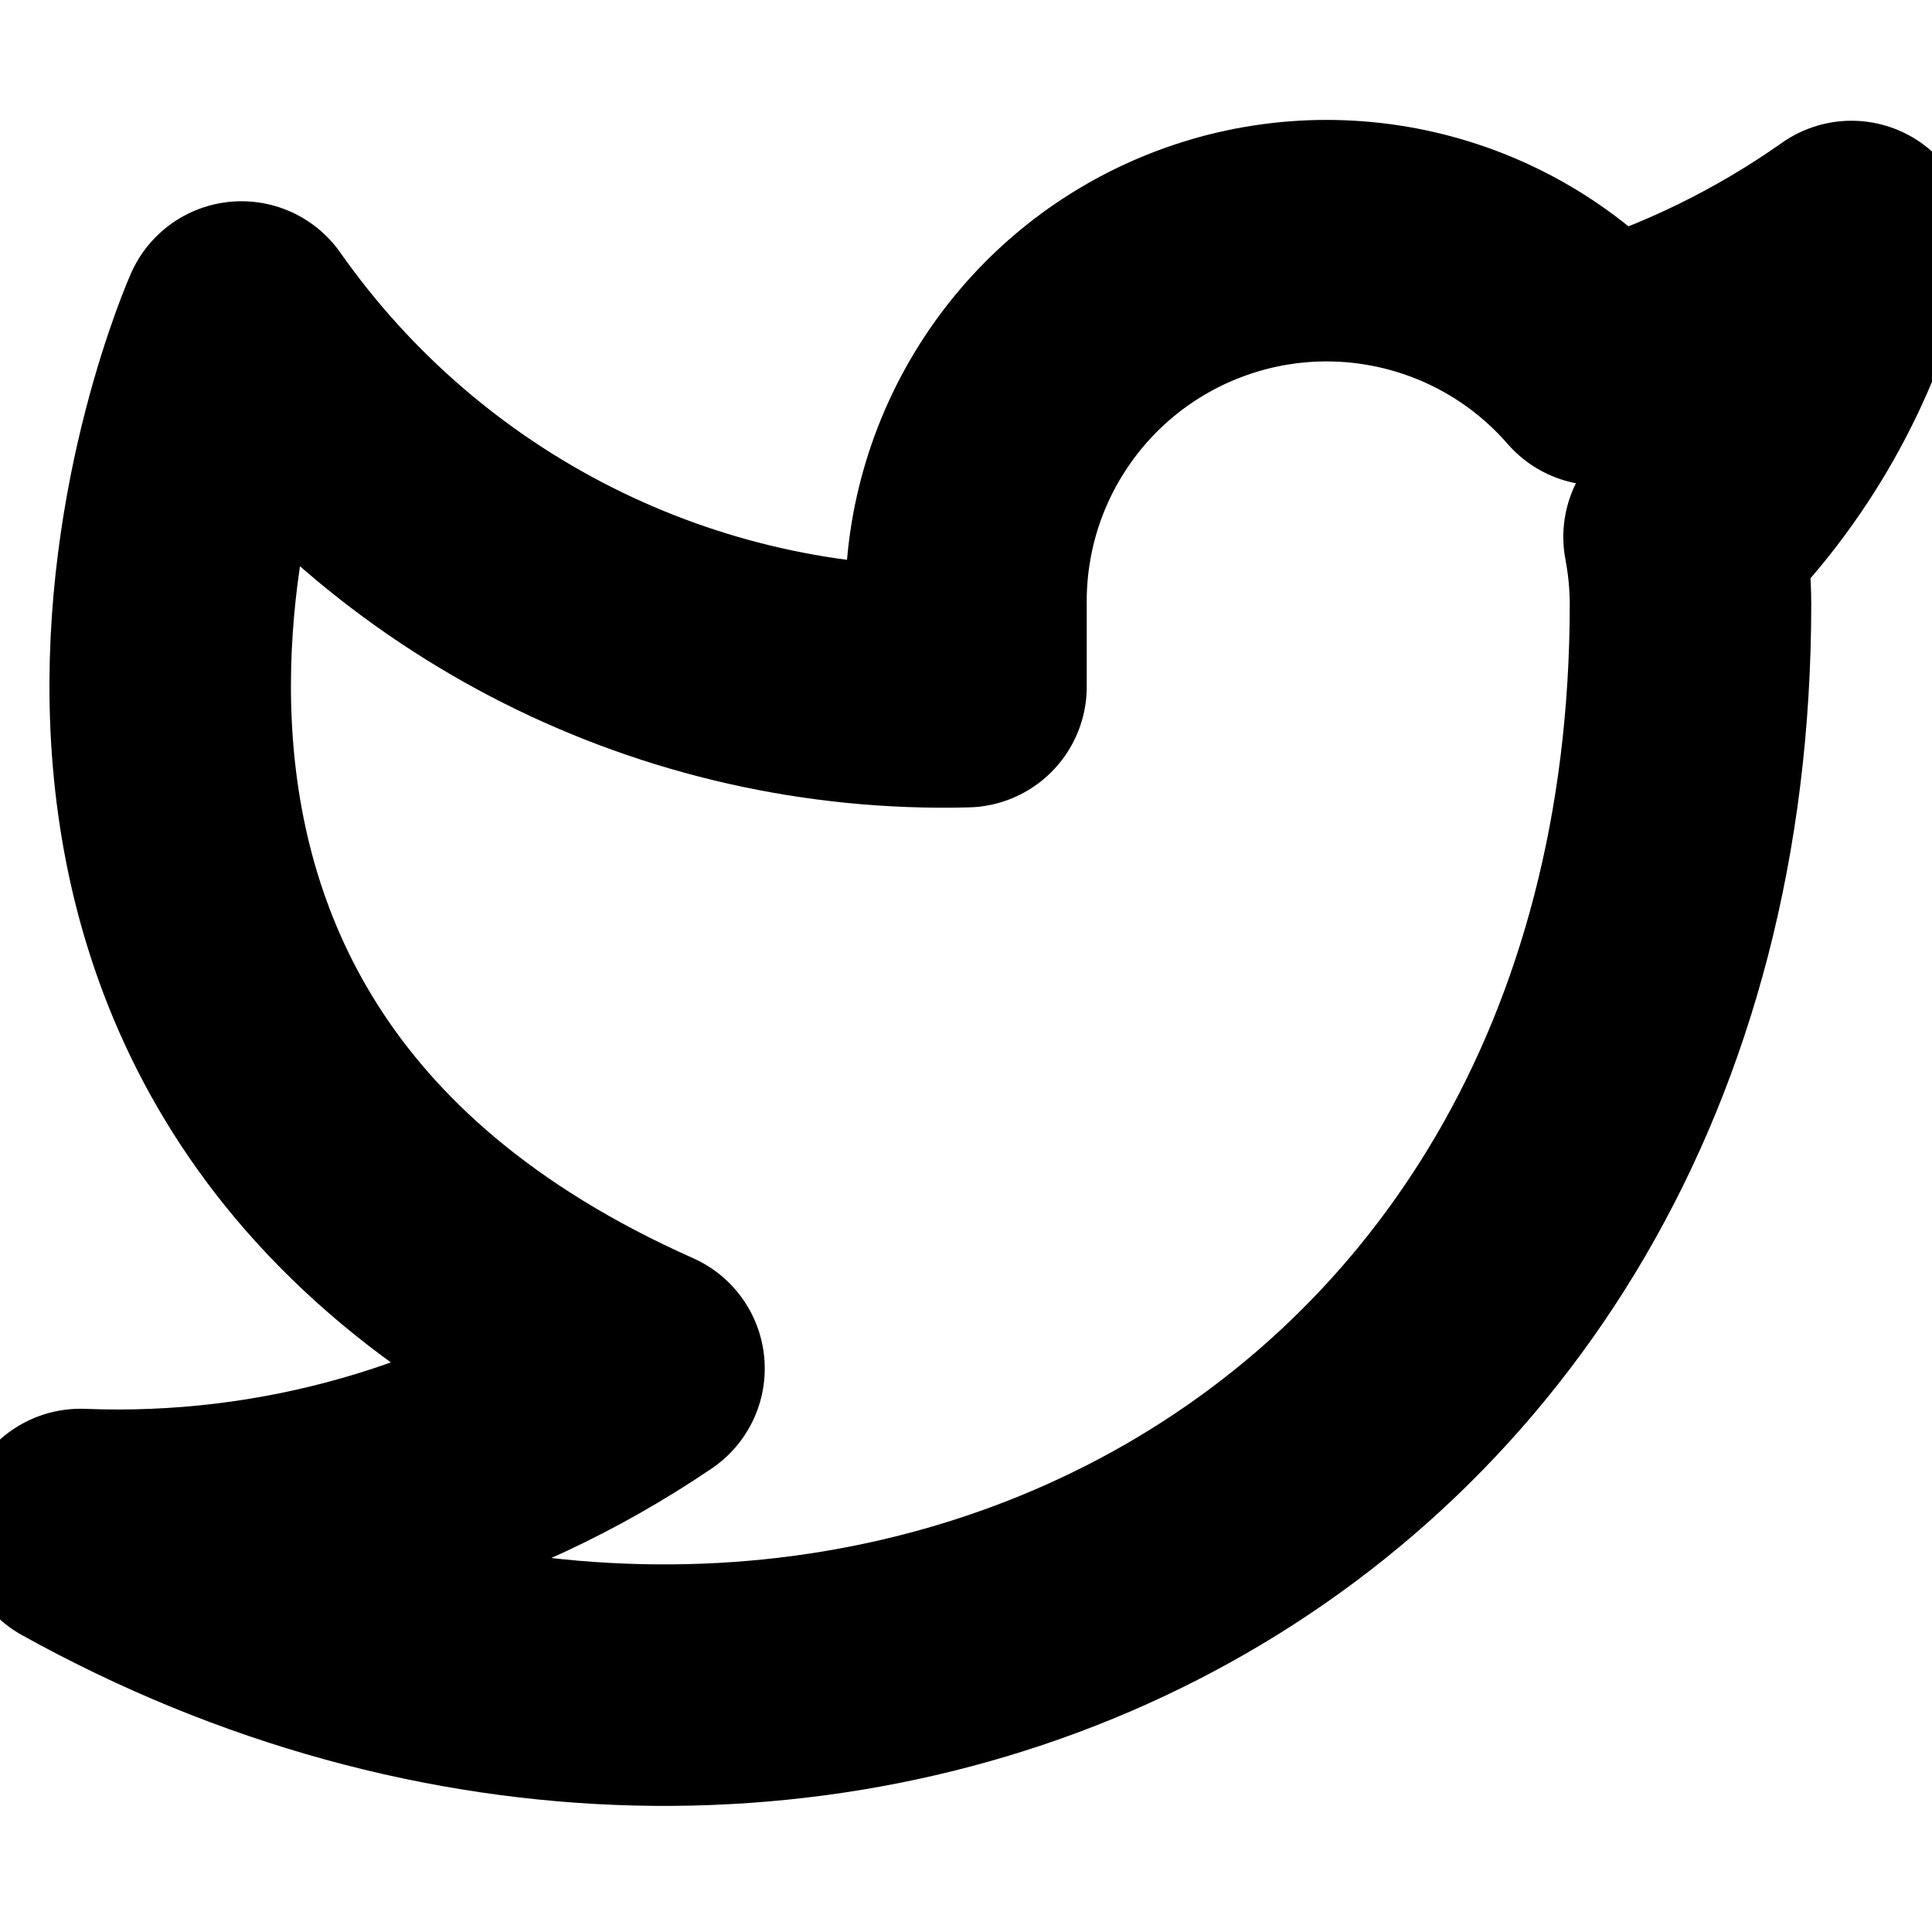
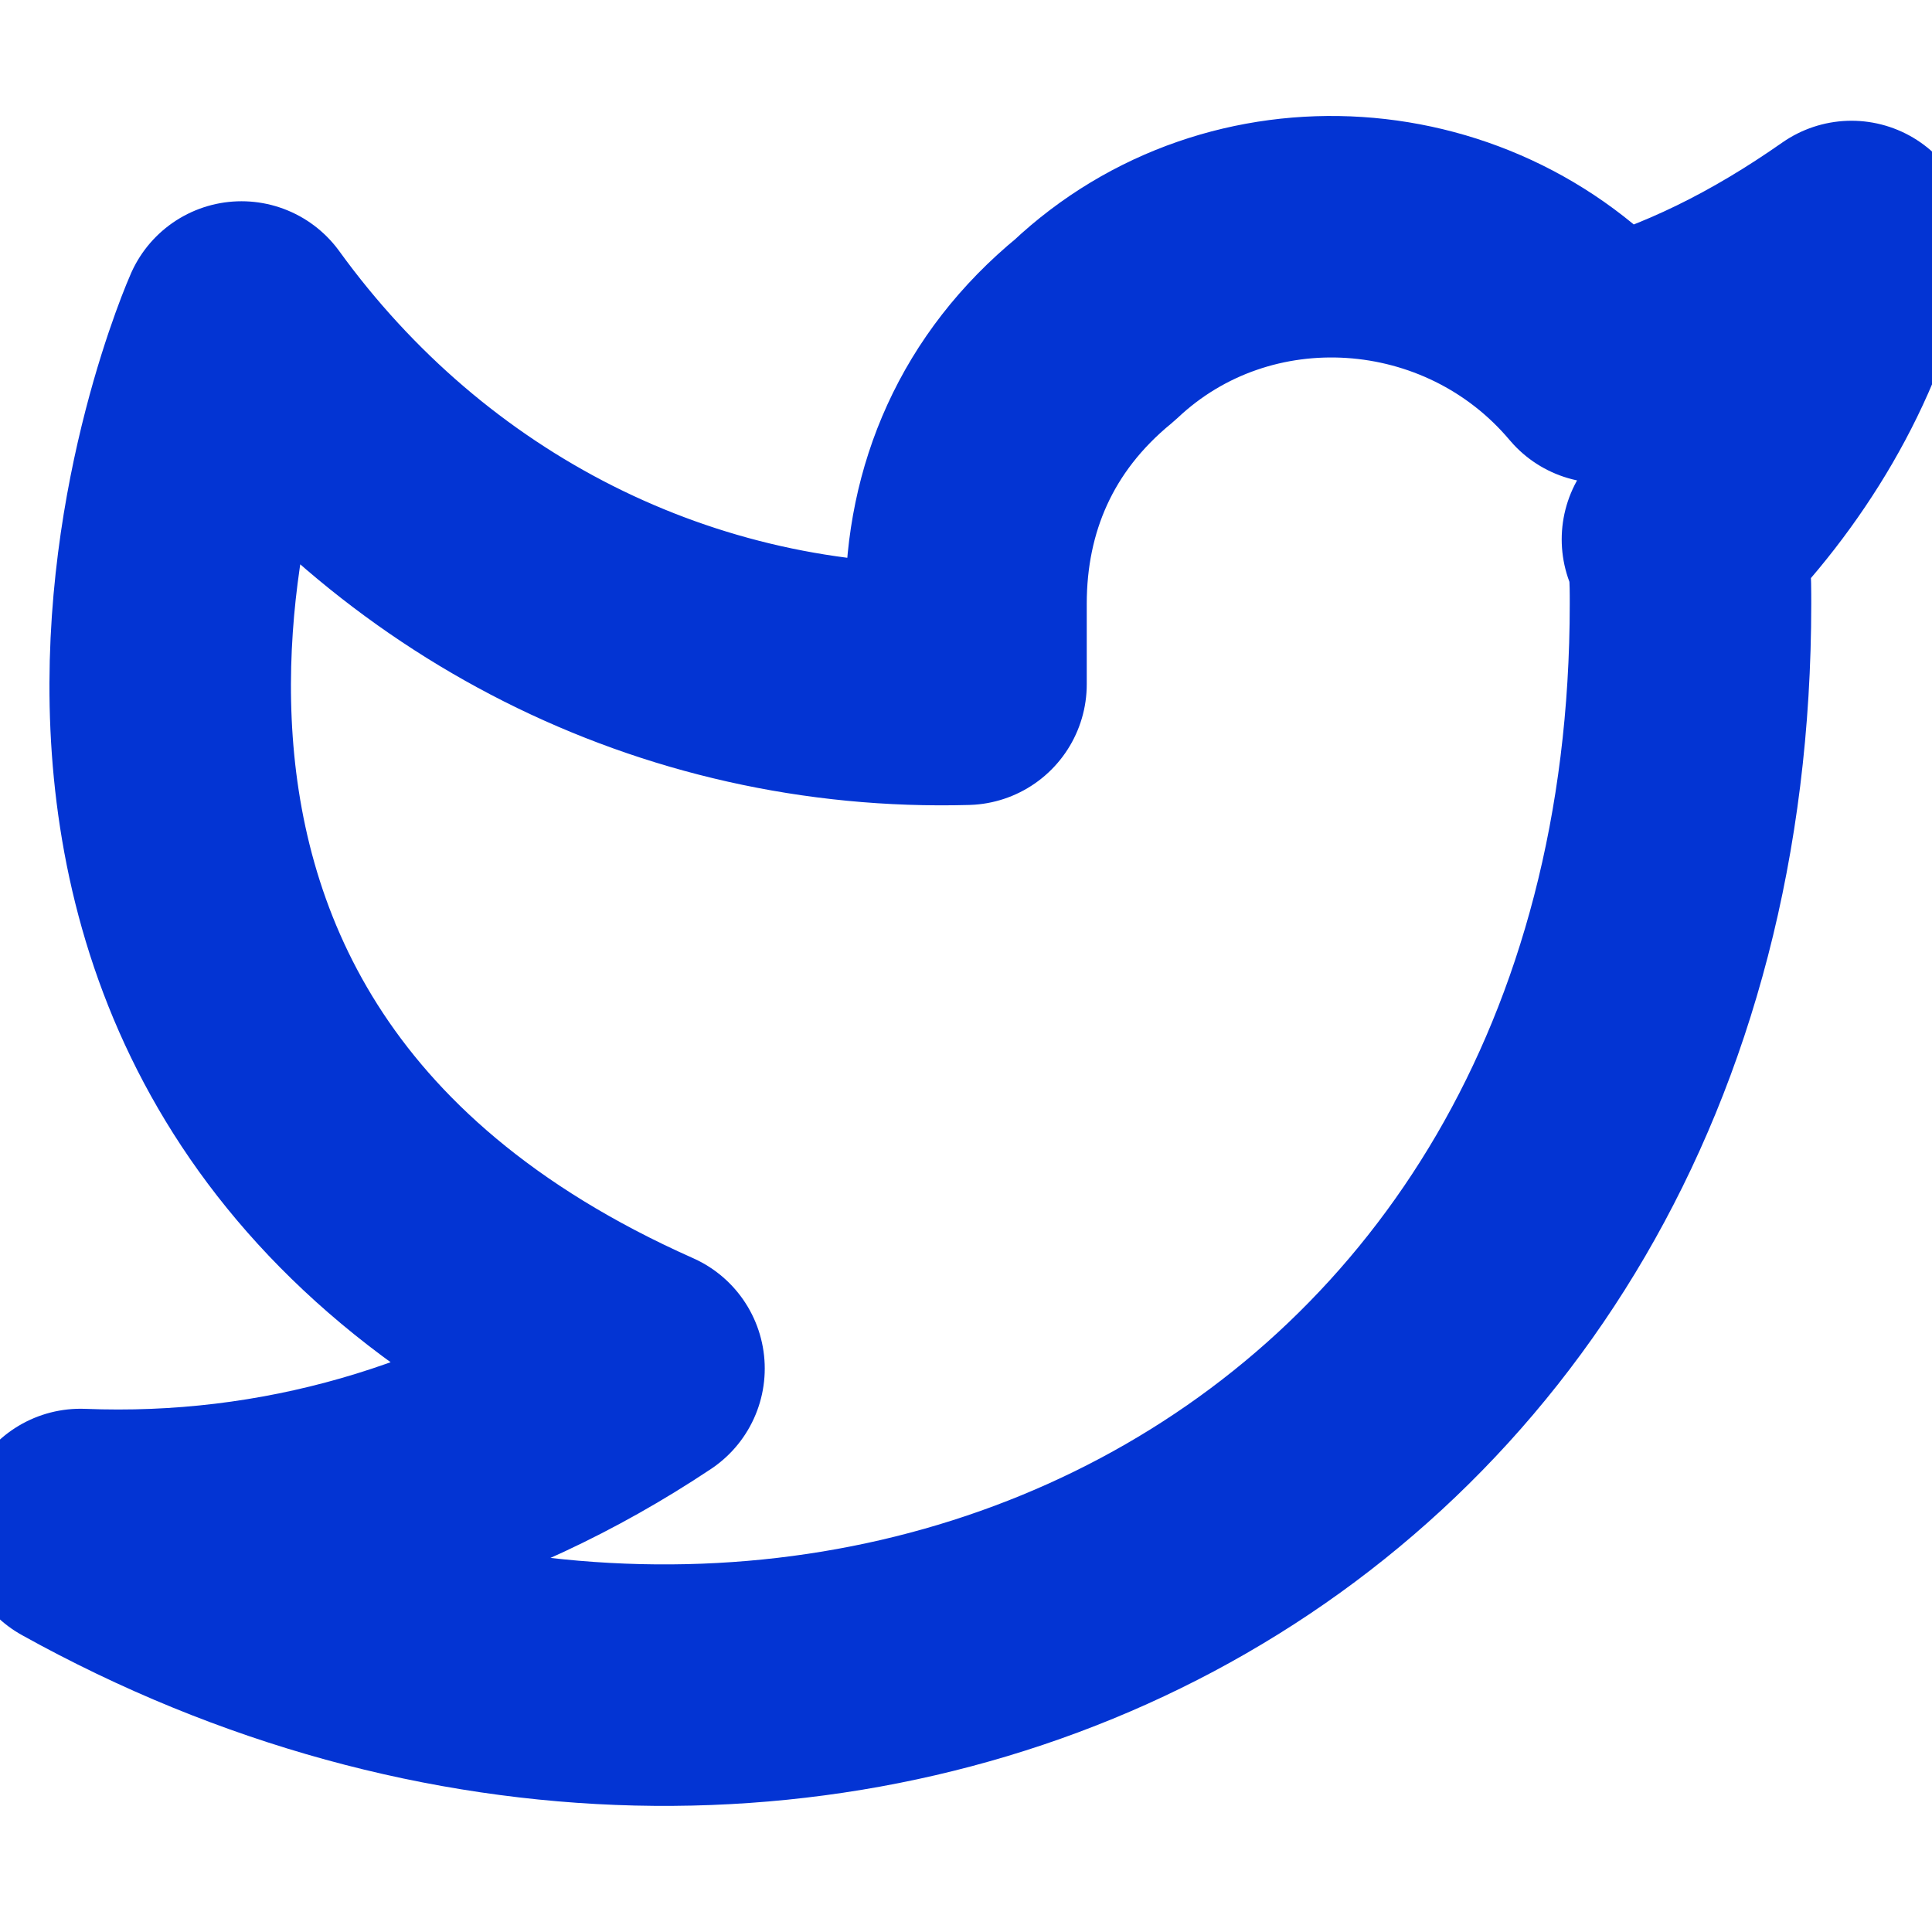
- <svg xmlns="http://www.w3.org/2000/svg" width="24" height="24" viewBox="0 0 24 24" fill="none" stroke="currentColor" stroke-width="3" stroke-linecap="round" stroke-linejoin="round" class="feather feather-twitter">
-   <path d="M23 3a10.9 10.9 0 0 1-3.14 1.53 4.48 4.48 0 0 0-7.86 3v1A10.66 10.66 0 0 1 3 4s-4 9 5 13a11.64 11.64 0 0 1-7 2c9 5 20 0 20-11.5a4.5 4.5 0 0 0-.08-.83A7.72 7.72 0 0 0 23 3z" />
+ <svg xmlns="http://www.w3.org/2000/svg" version="1.1" id="图层_1" x="0px" y="0px" viewBox="0 0 24 24" style="enable-background:new 0 0 24 24;" xml:space="preserve">
+   <style type="text/css">
+ 	.st0{fill:none;stroke:#0334D3;stroke-width:3;stroke-linecap:round;stroke-linejoin:round;}
+ </style>
+   <path class="st0" d="M23,3c-1,0.7-2,1.2-3.1,1.5c-1.6-1.9-4.5-2.1-6.3-0.4C12.5,5,12,6.2,12,7.5v1C8.4,8.6,5.1,6.9,3,4c0,0-4,9,5,13  c-2.1,1.4-4.5,2.1-7,2c9,5,20,0,20-11.5c0-0.3,0-0.6-0.1-0.8C21.9,5.7,22.7,4.4,23,3z" />
</svg>
